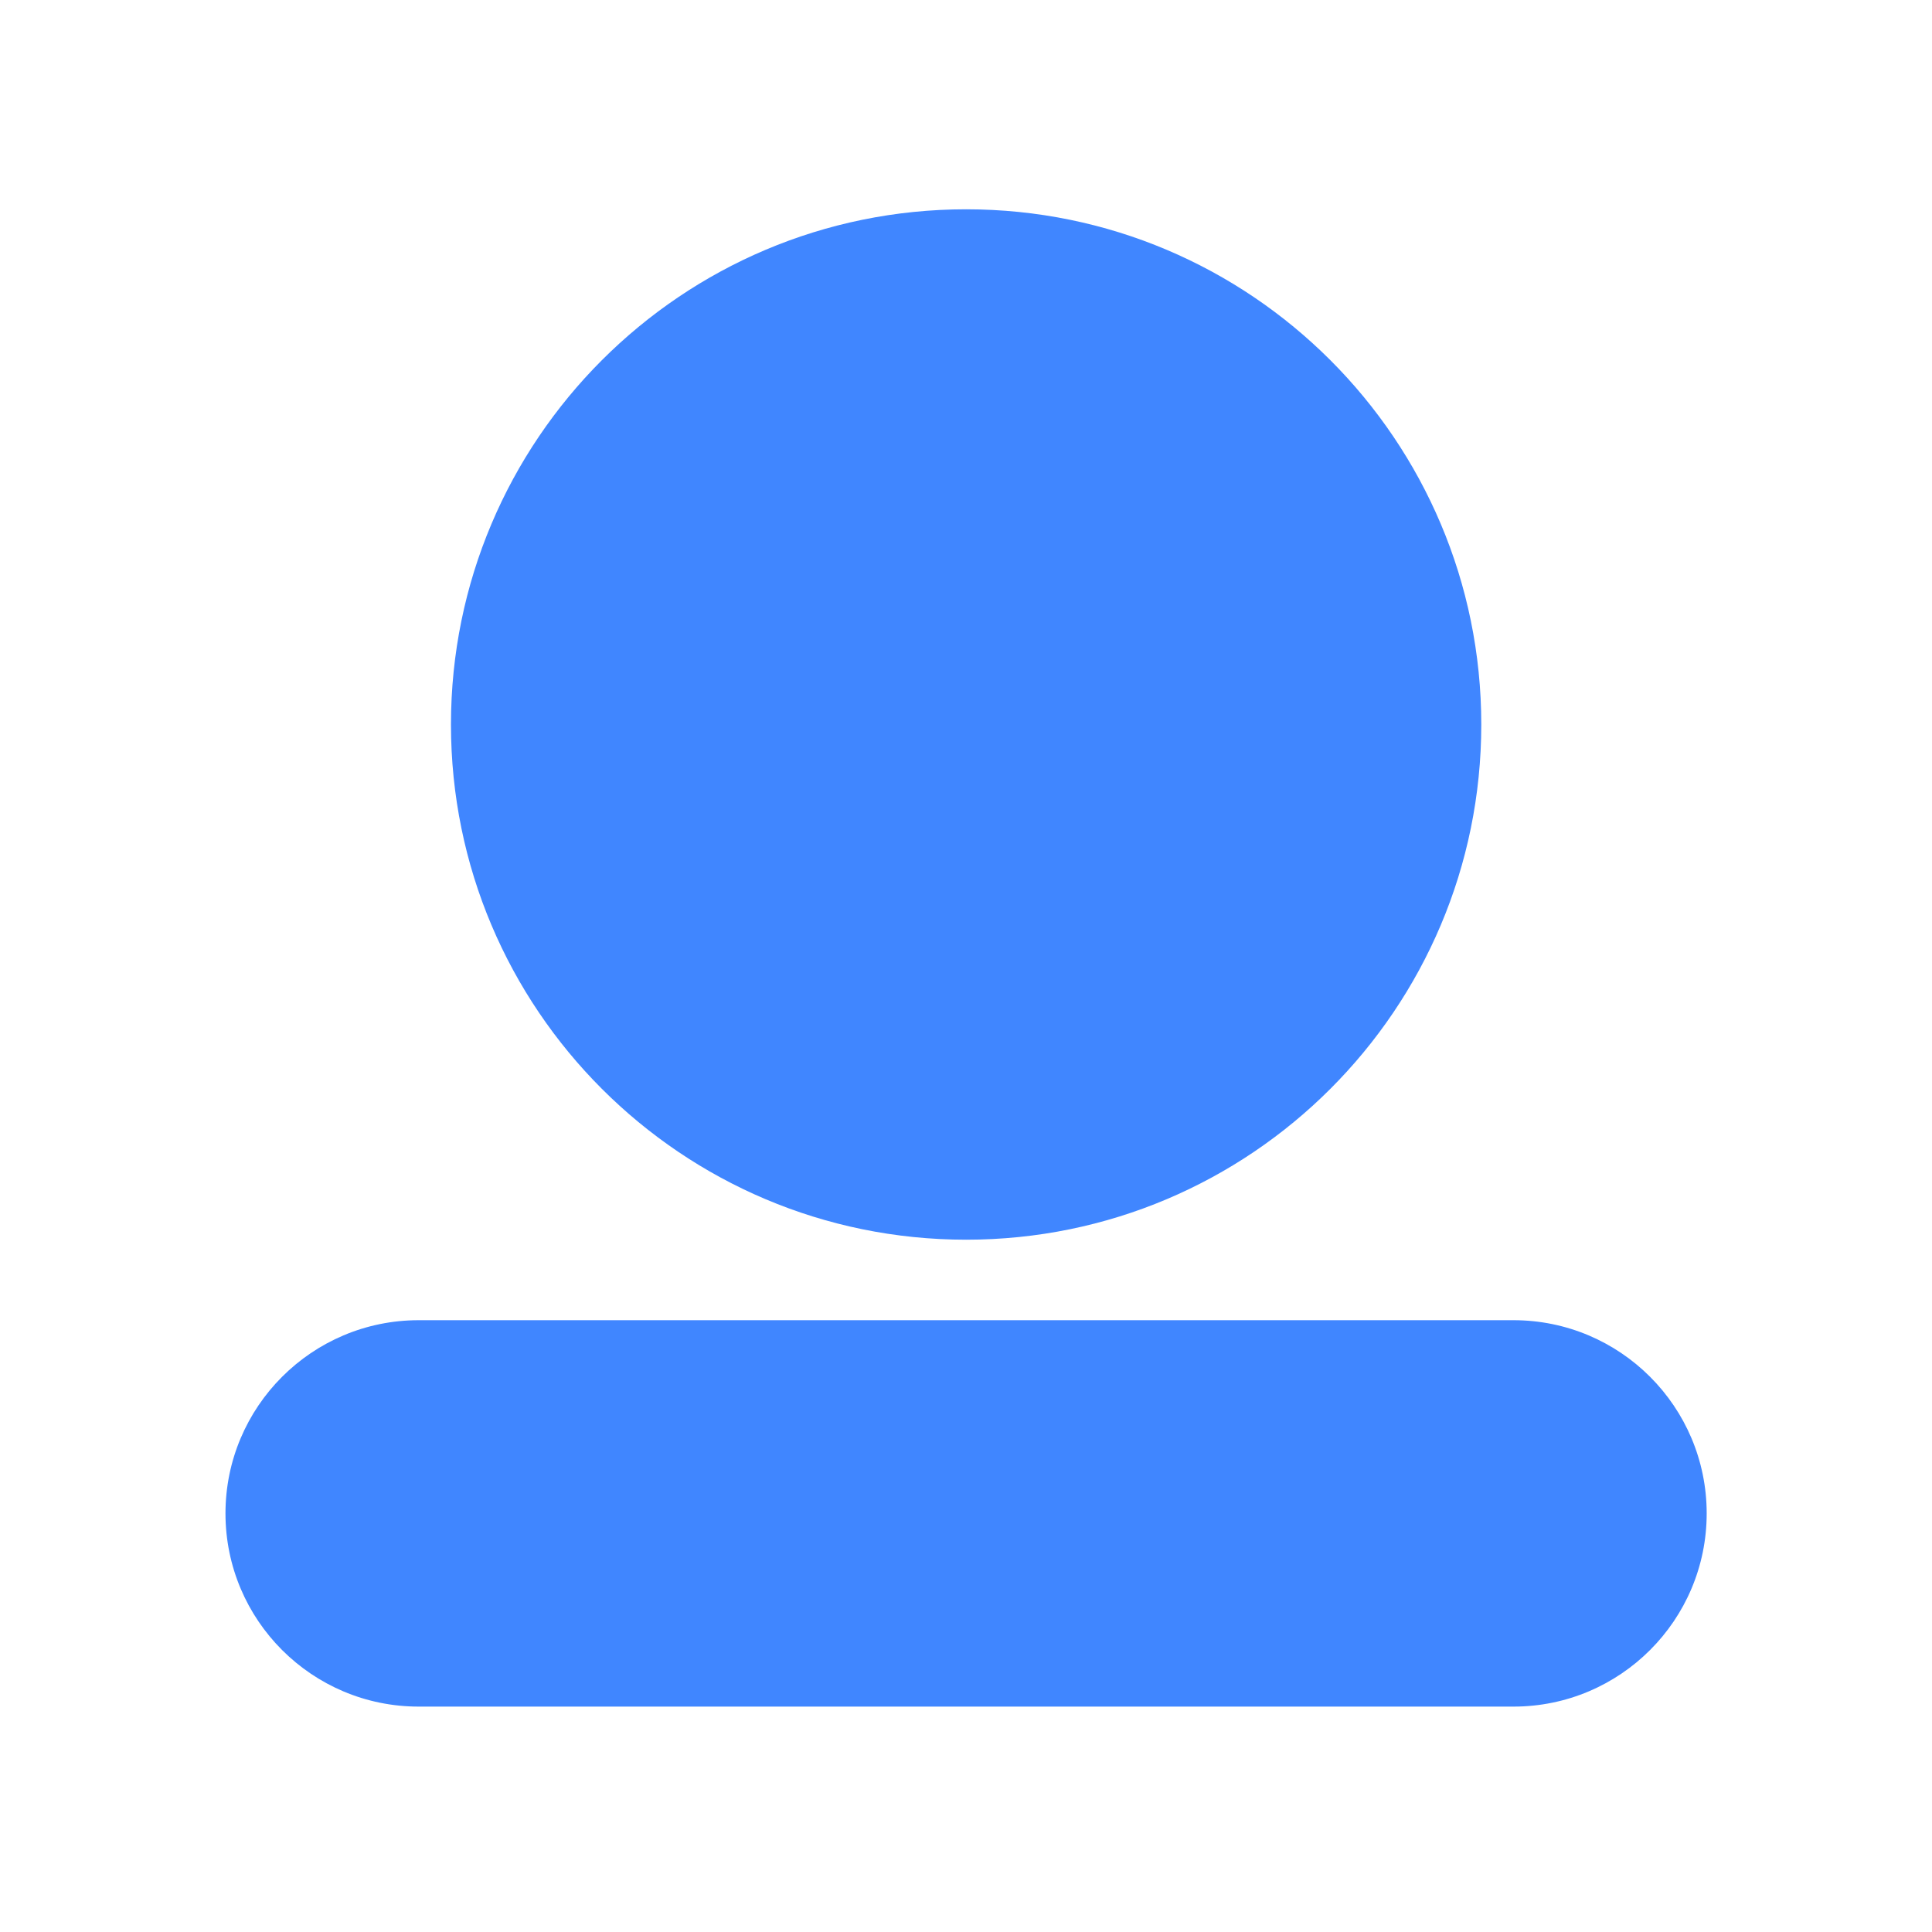
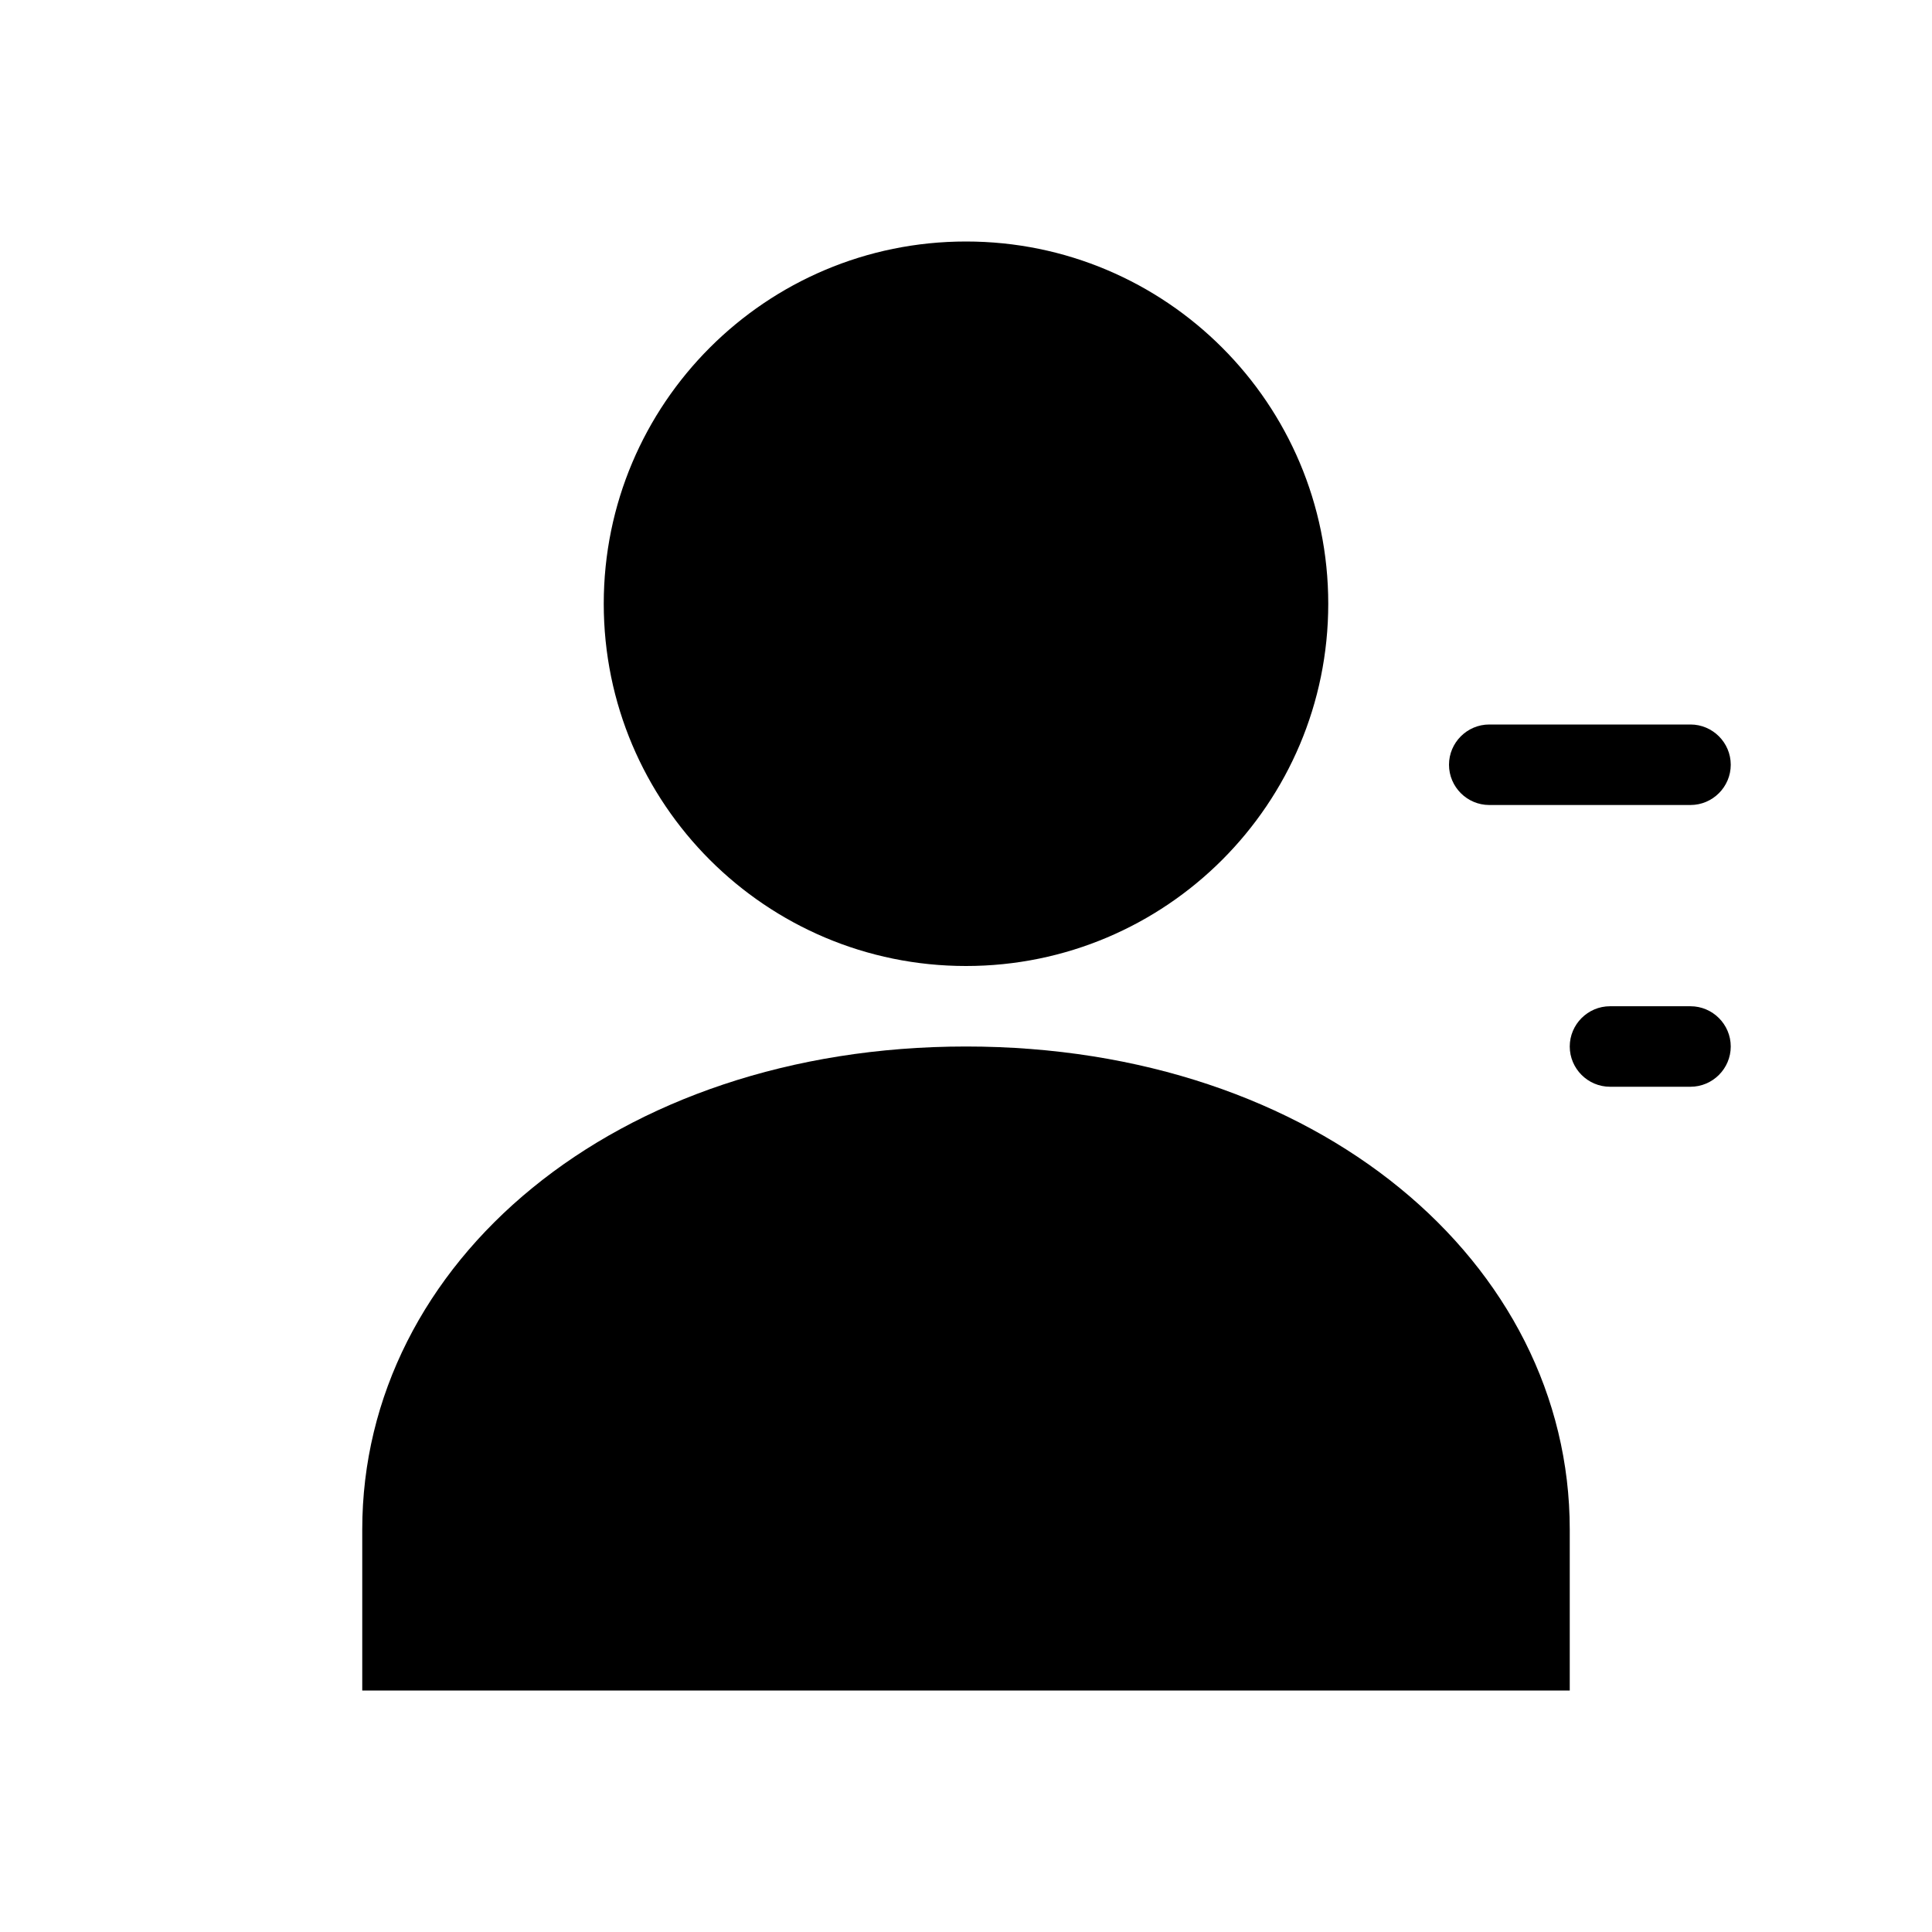
- <svg xmlns="http://www.w3.org/2000/svg" width="24" height="24" viewBox="0 0 24 24" fill="none">
-   <path d="M18.801 16.4C20.126 16.4 21.201 17.475 21.201 18.8C21.201 20.126 20.126 21.2 18.801 21.2H5.201C3.876 21.2 2.801 20.126 2.801 18.8C2.801 17.475 3.876 16.4 5.201 16.4H18.801ZM12.002 2.6C15.536 2.6 18.401 5.466 18.401 9C18.401 12.535 15.536 15.4 12.002 15.4C8.467 15.4 5.602 12.535 5.602 9C5.602 5.466 8.467 2.6 12.002 2.6Z" fill="#4086FF" />
+ <svg xmlns="http://www.w3.org/2000/svg" width="24" height="24" viewBox="0 0 48 48" fill="none">
+   <path d="M24,6C19.03,6 15,10.03 15,15C15,19.97 19.03,24 24,24C28.97,24 33,19.97 33,15C33,10.03 28.97,6 24,6Z" fill="black" />
+   <path d="M9,38C9,31.37 15.27,26 24,26C32.73,26 39,31.37 39,38L39,42L9,42Z" fill="black" />
+   <path d="M37,18H42C42.55,18 43,18.45 43,19C43,19.55 42.55,20 42,20H37C36.45,20 36,19.55 36,19C36,18.45 36.45,18 37,18Z" fill="black" />
+   <path d="M40,25H42C42.55,25 43,25.45 43,26C43,26.55 42.55,27 42,27H40C39.45,27 39,26.55 39,26C39,25.45 39.45,25 40,25Z" fill="black" />
</svg>
